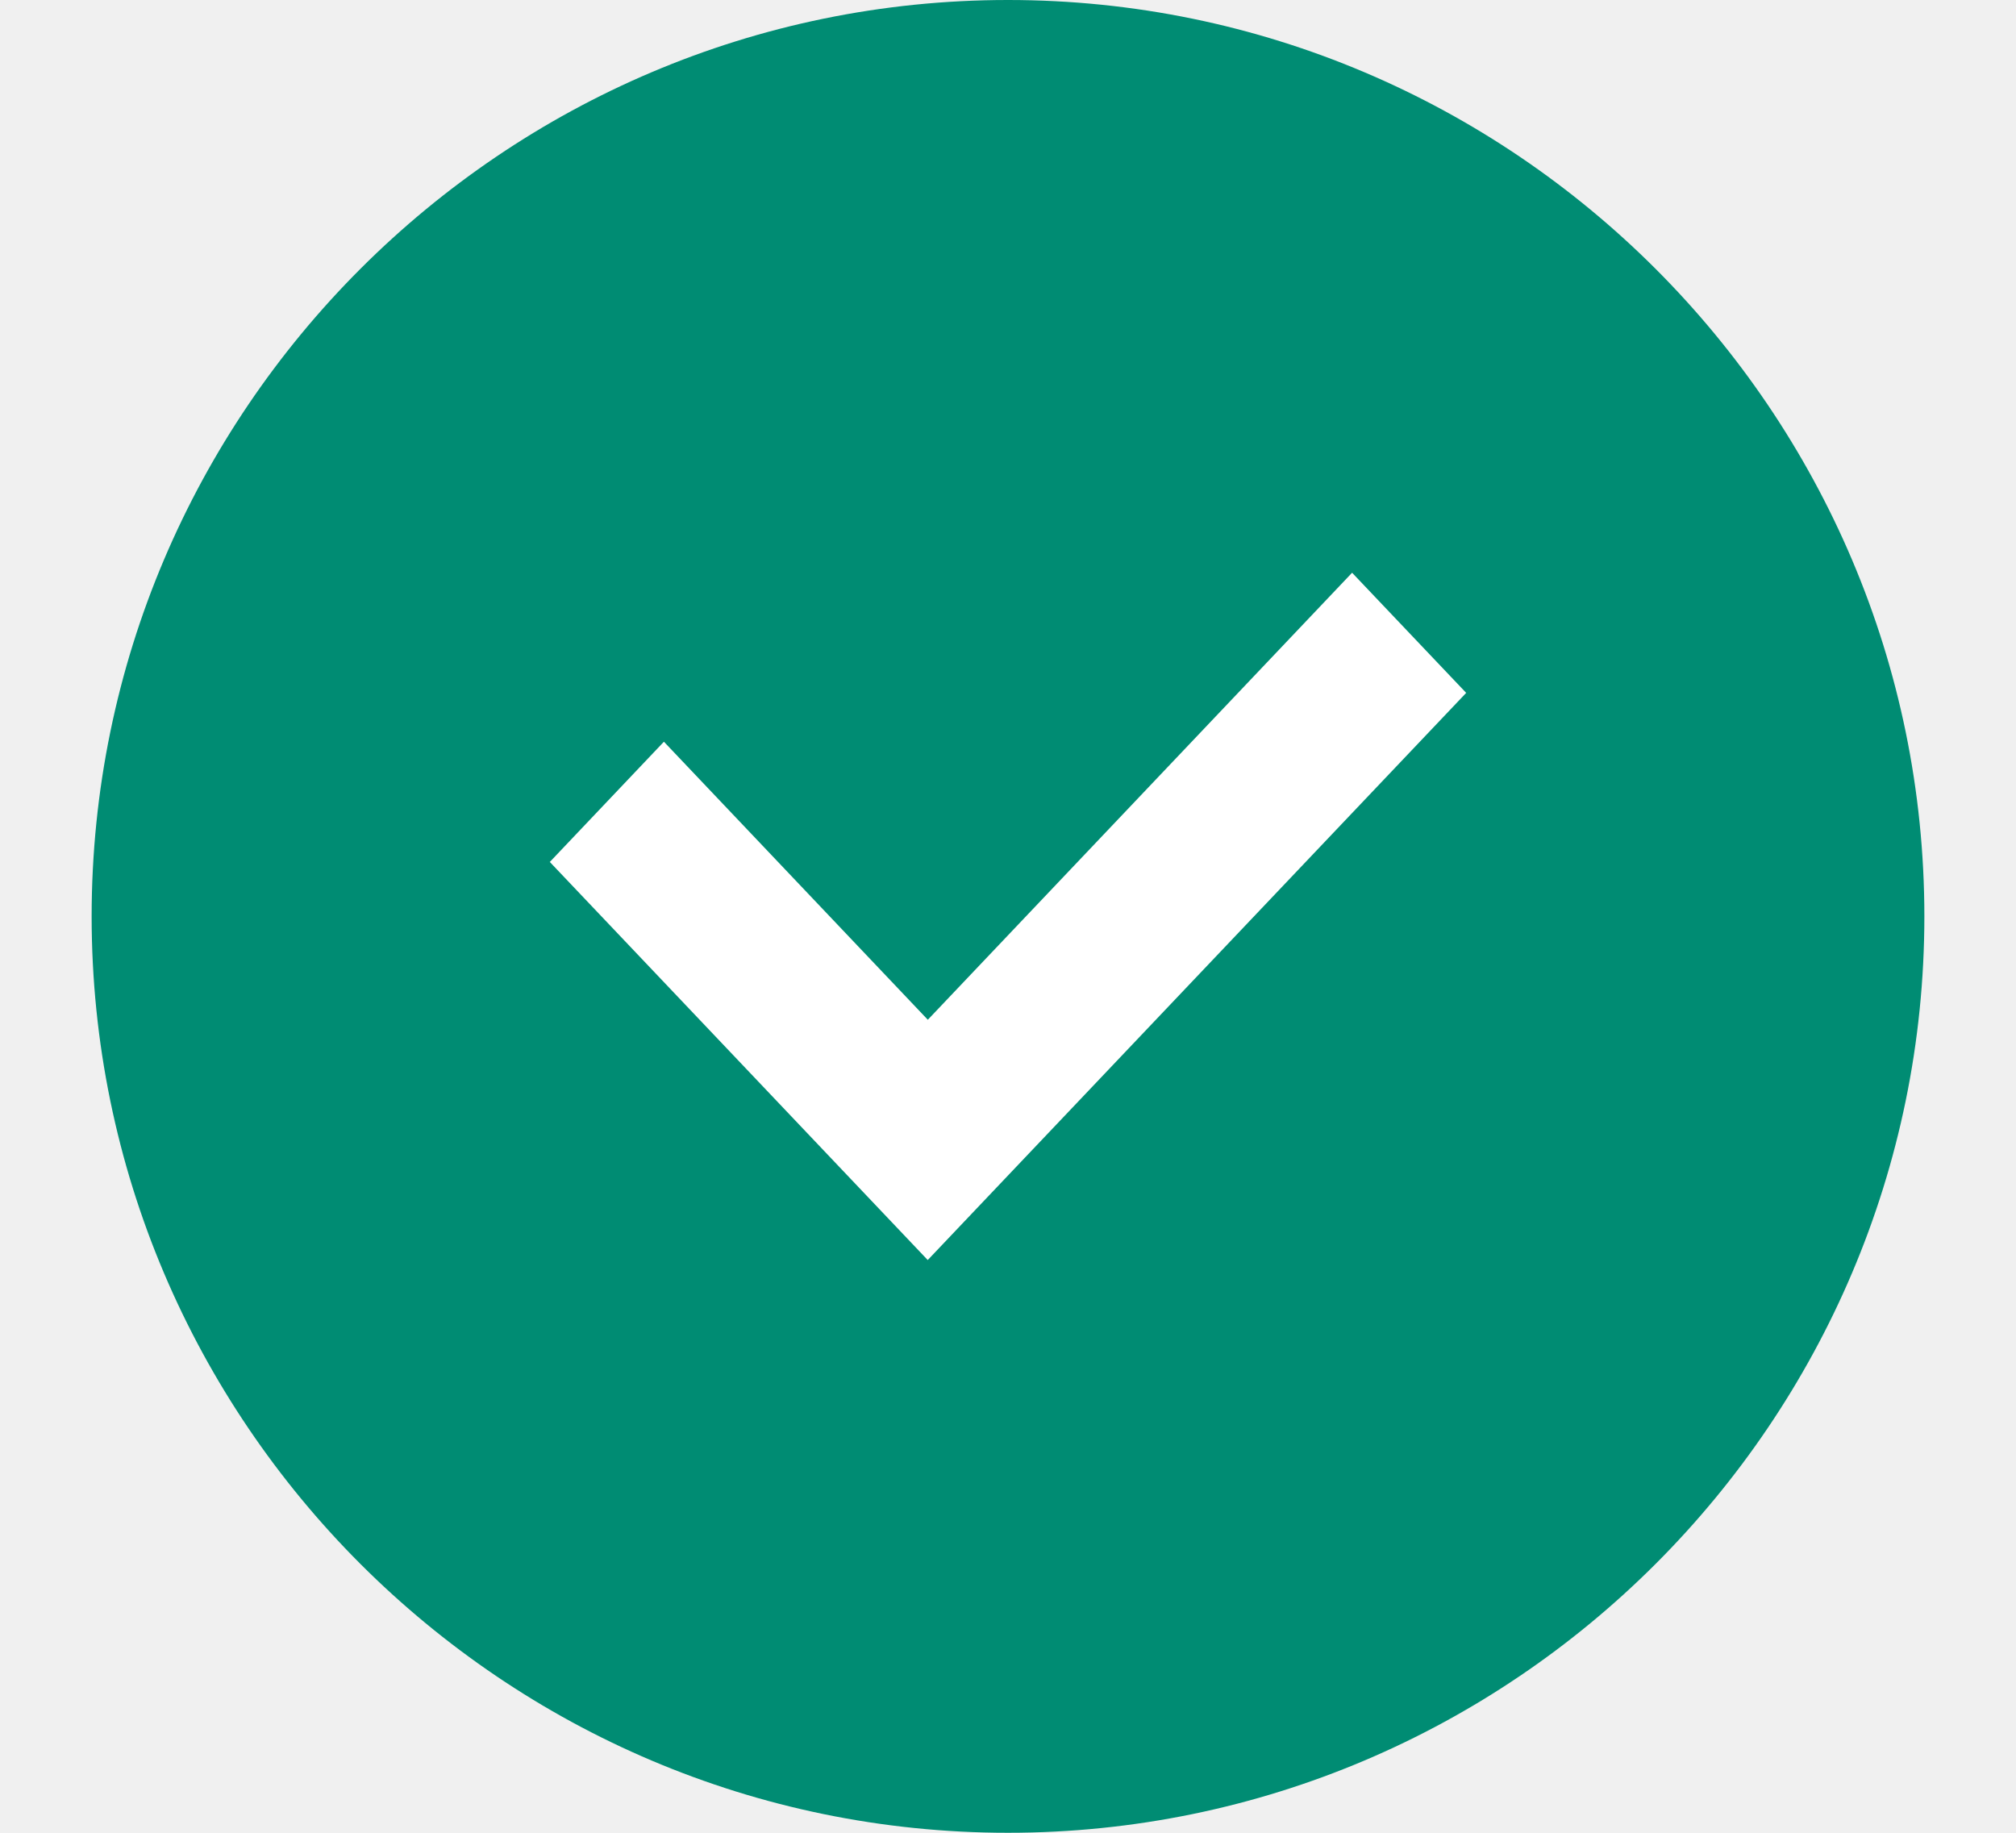
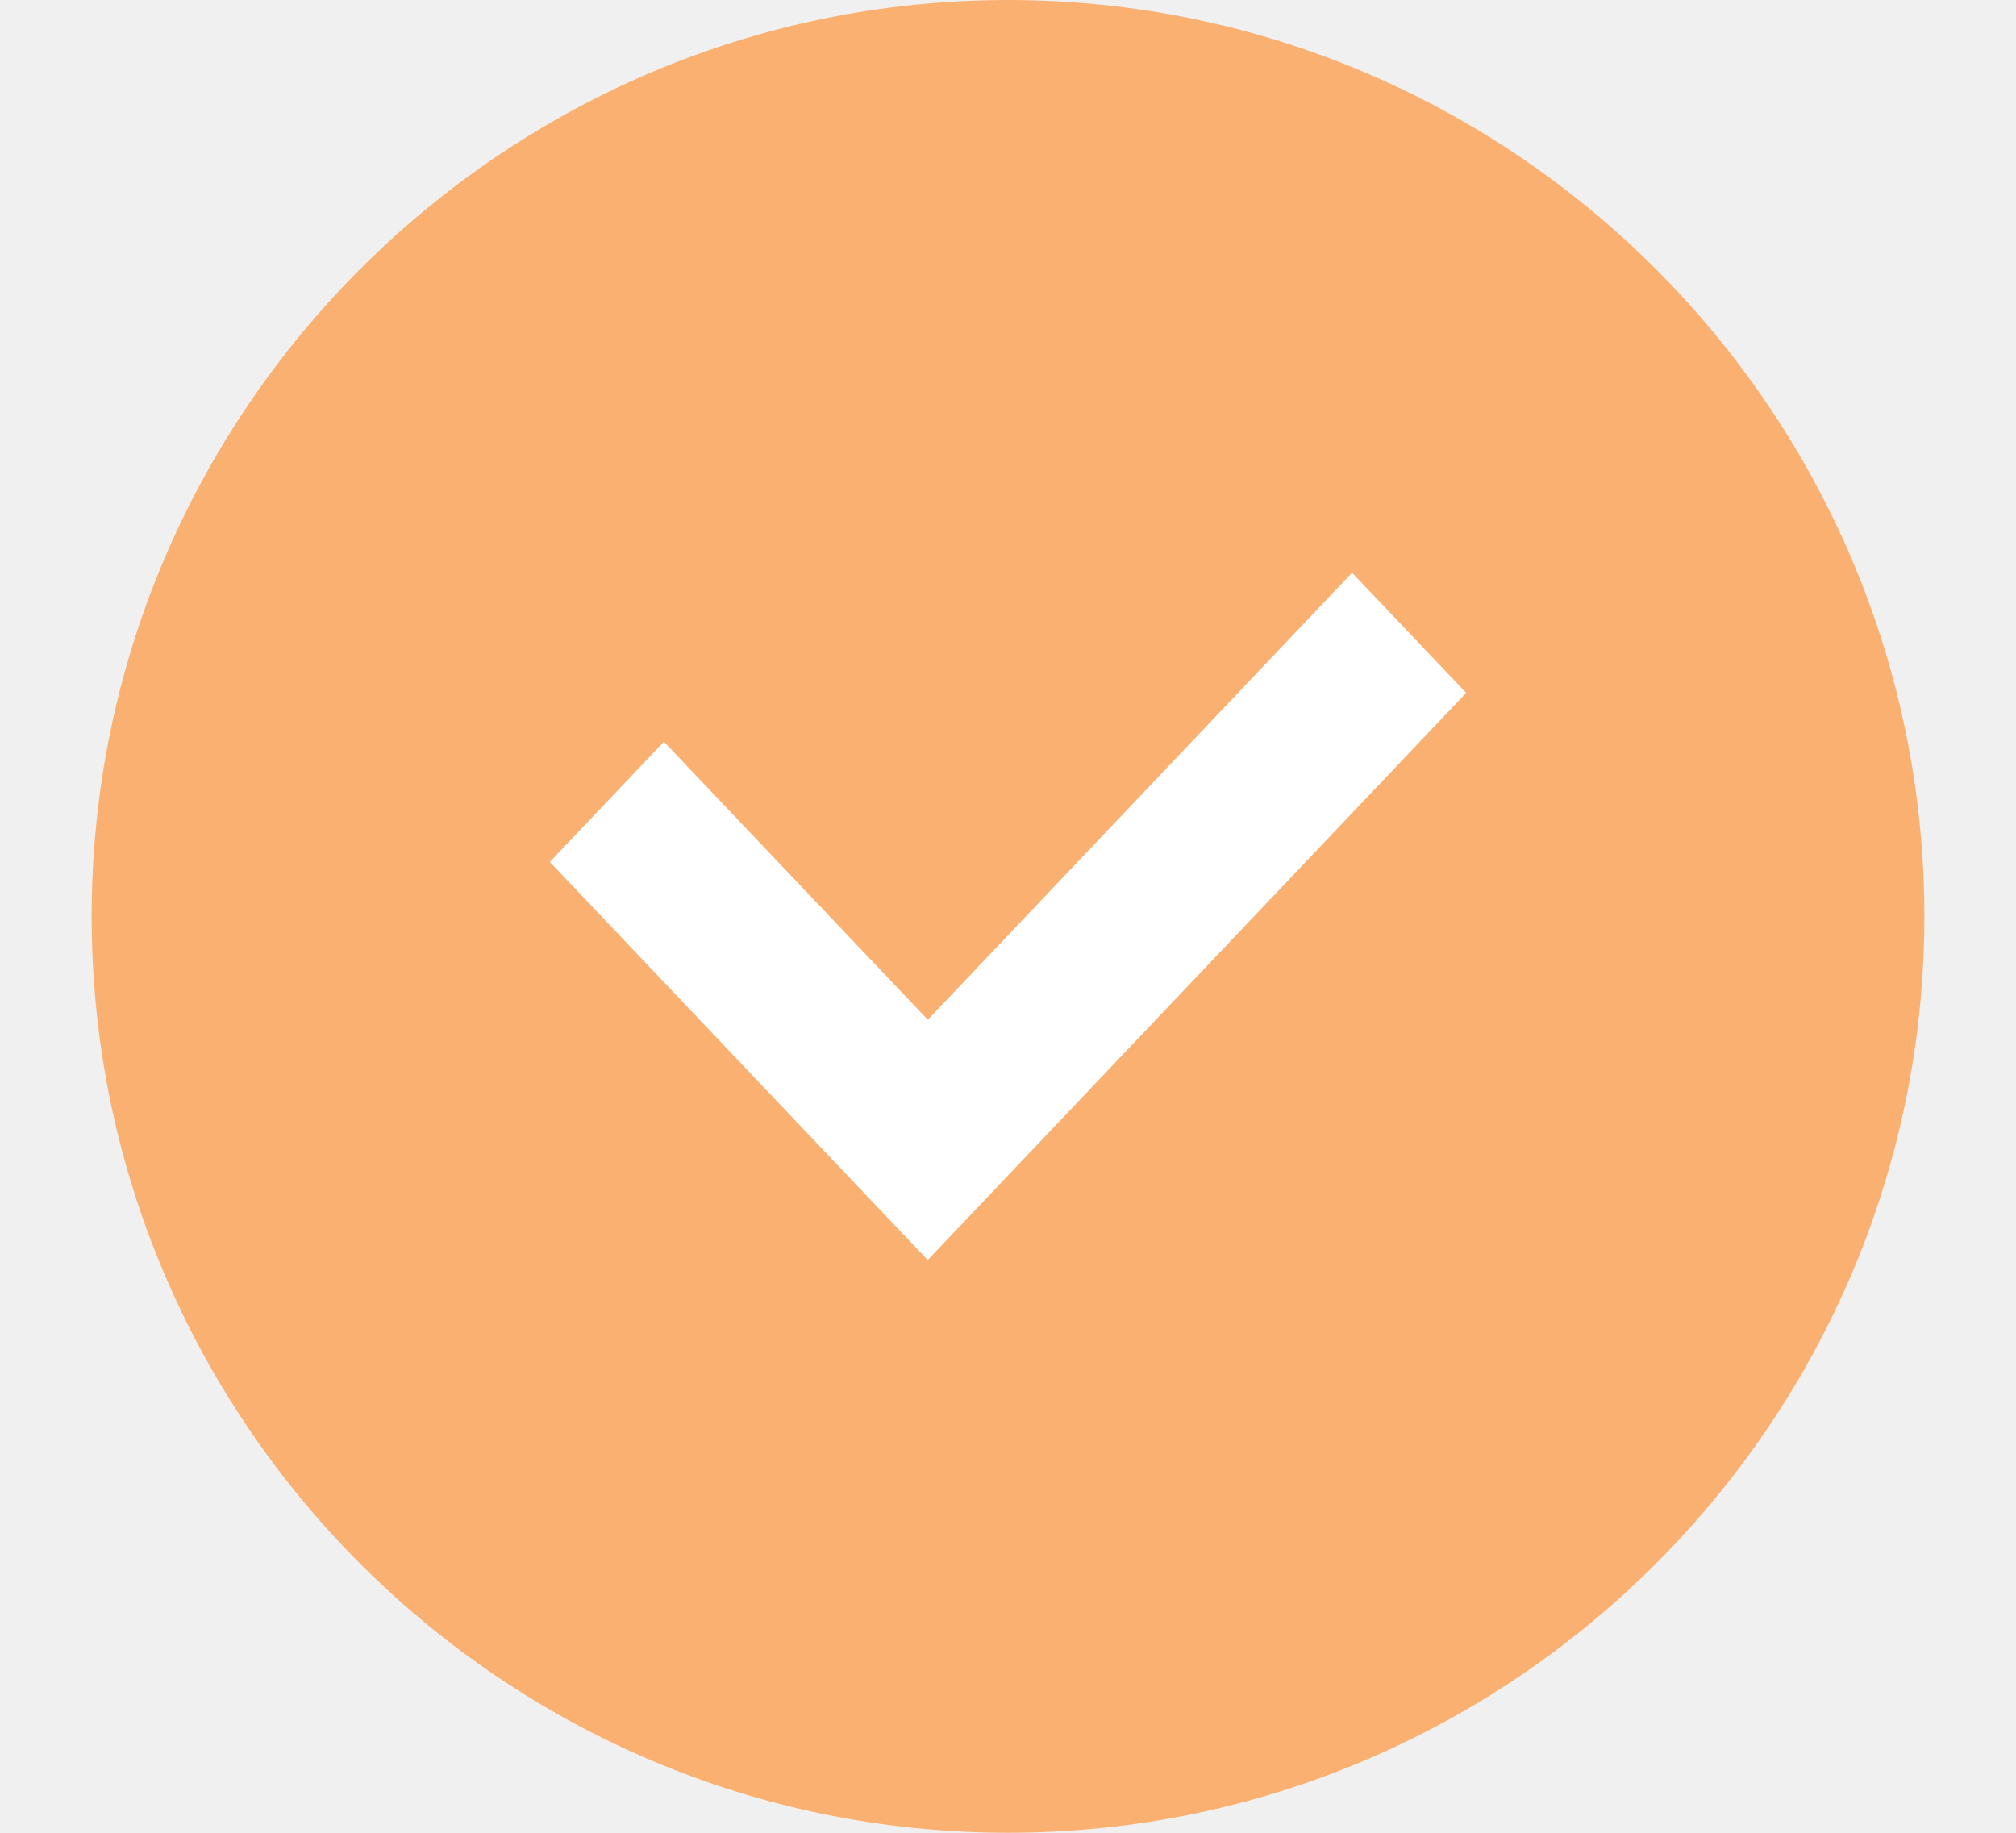
<svg xmlns="http://www.w3.org/2000/svg" width="22" height="20" viewBox="0 0 22 20">
  <g fill="none" fill-rule="evenodd">
-     <path fill="#008C73" d="M11 0C5.489 0 1 4.489 1 10s4.489 10 10 10 10-4.489 10-10S16.511 0 11 0z" />
+     <path fill="#FAB071" d="M11 0C5.489 0 1 4.489 1 10s4.489 10 10 10 10-4.489 10-10S16.511 0 11 0z" />
    <path fill="#FFF" d="M10.124 13.75L6 9.406l1.245-1.312 2.88 3.034 4.63-4.878L16 7.561z" />
  </g>
</svg>
